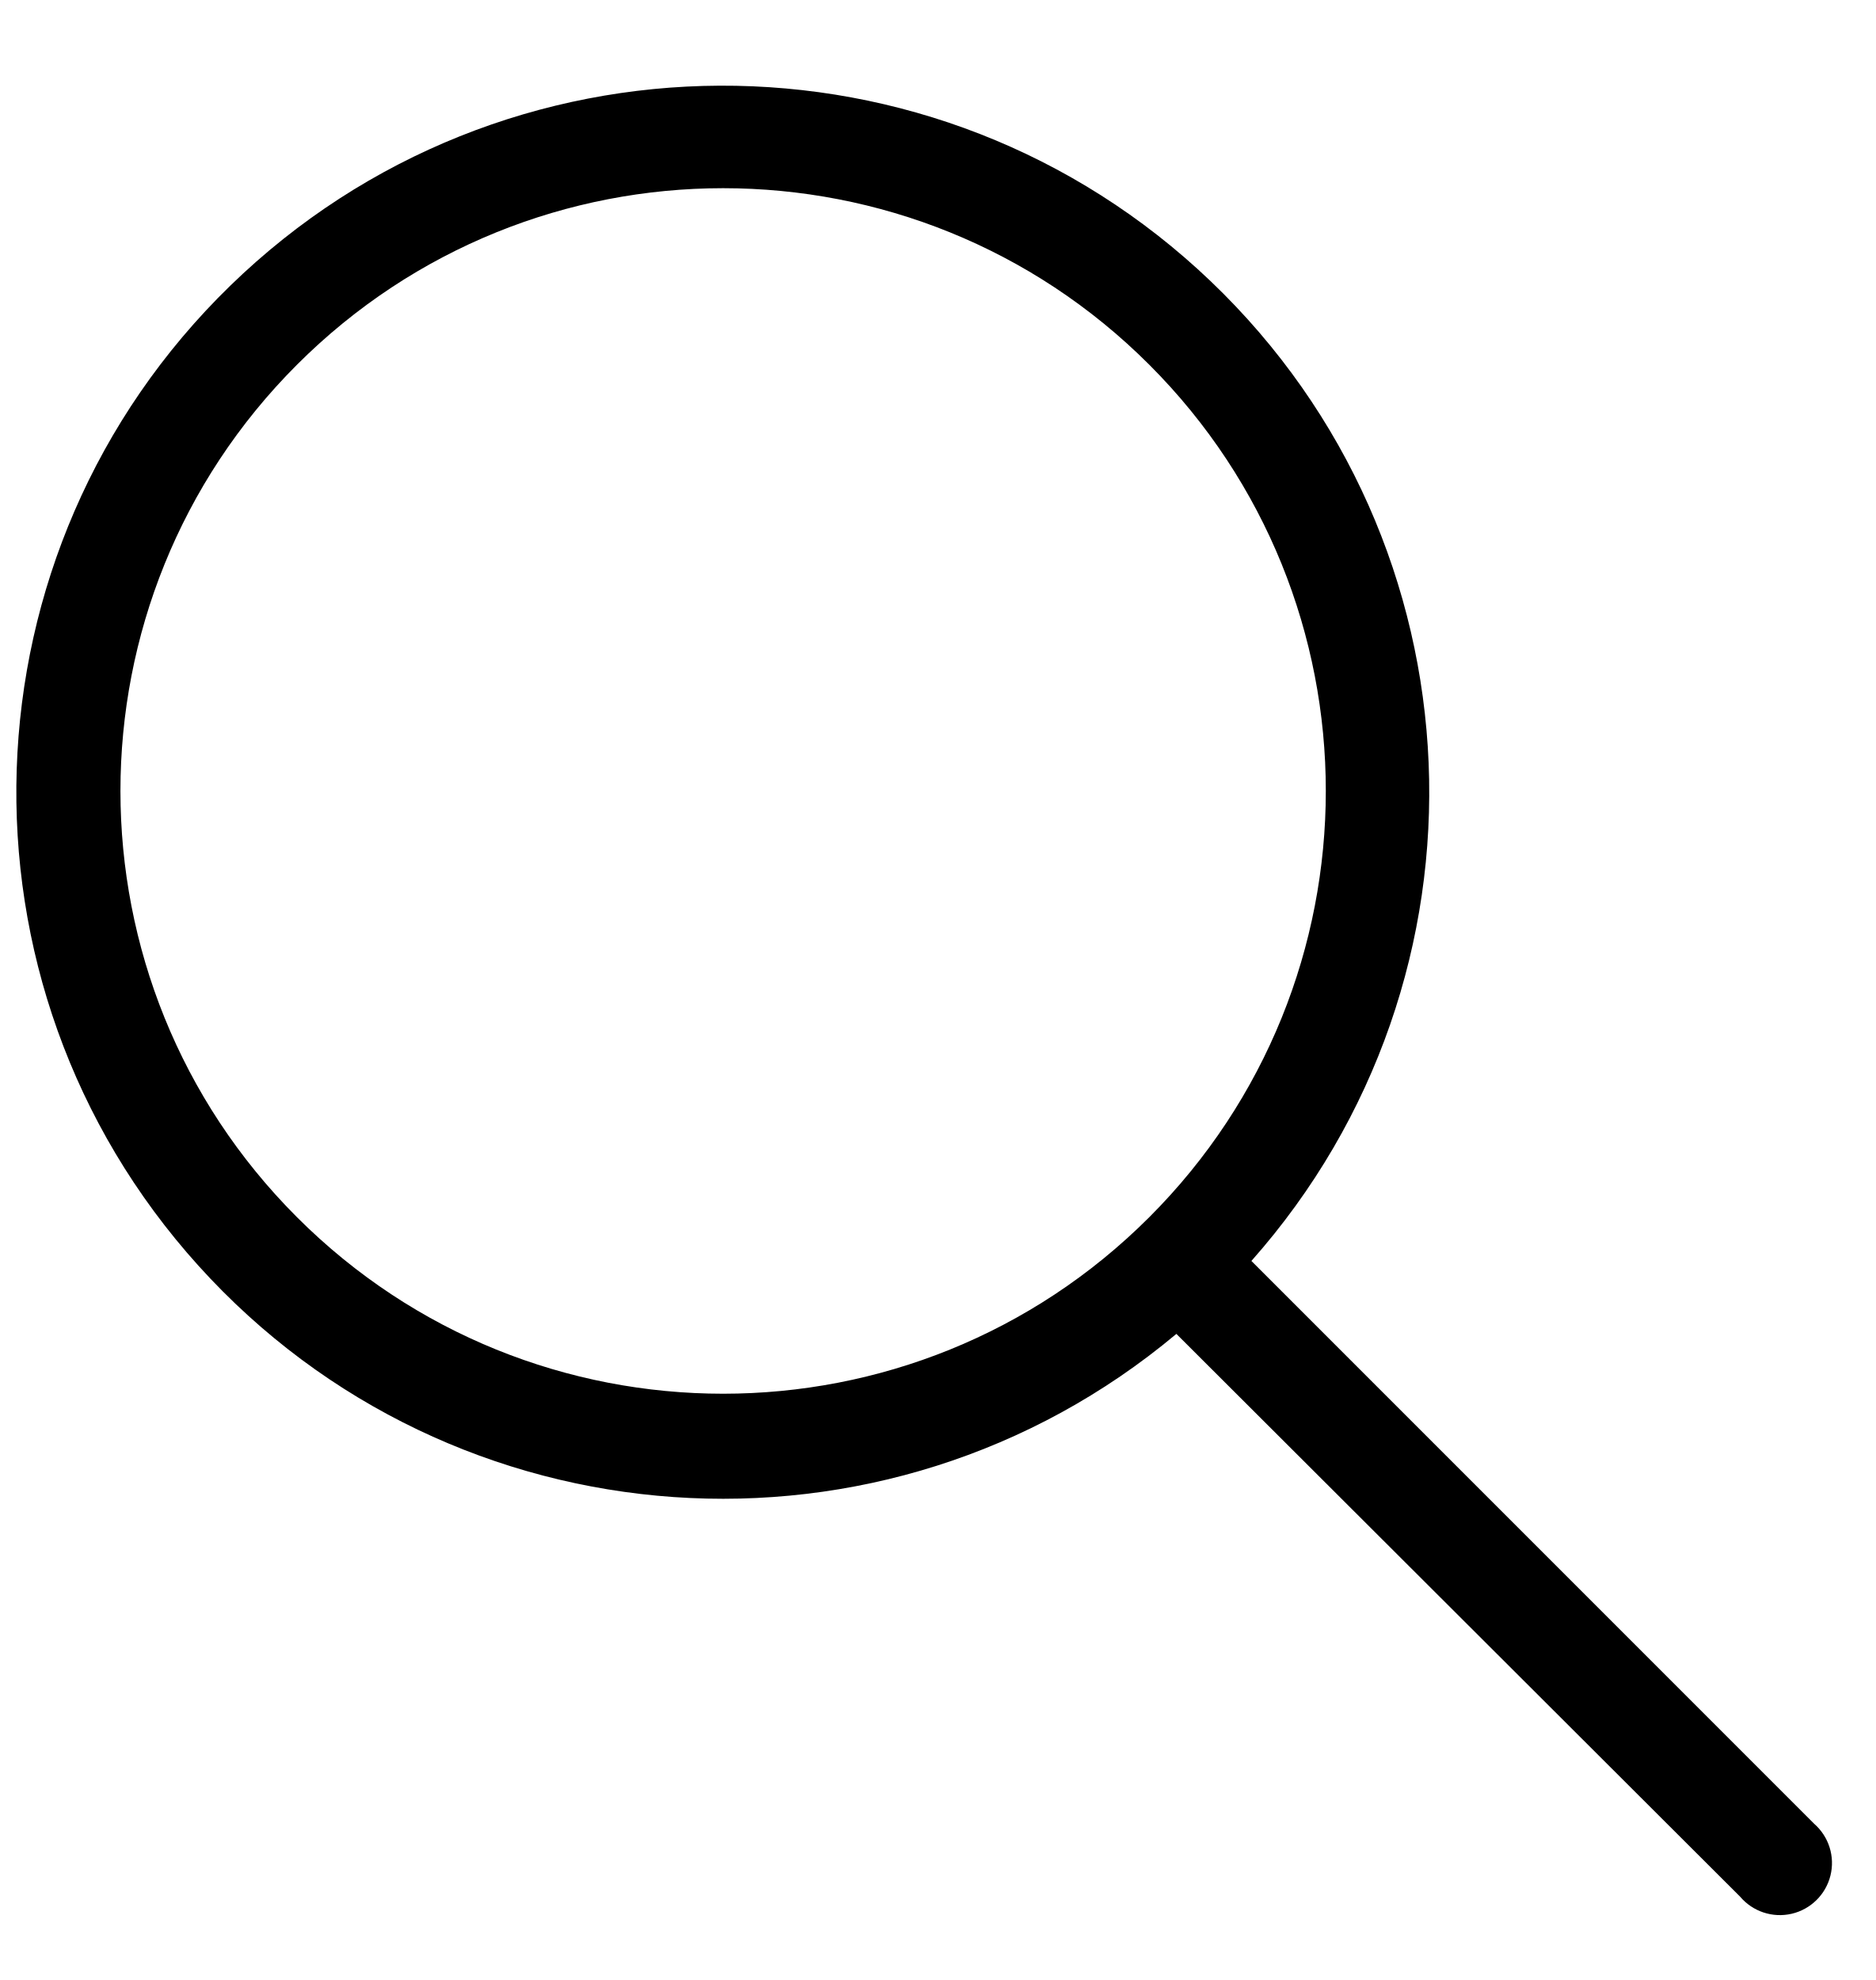
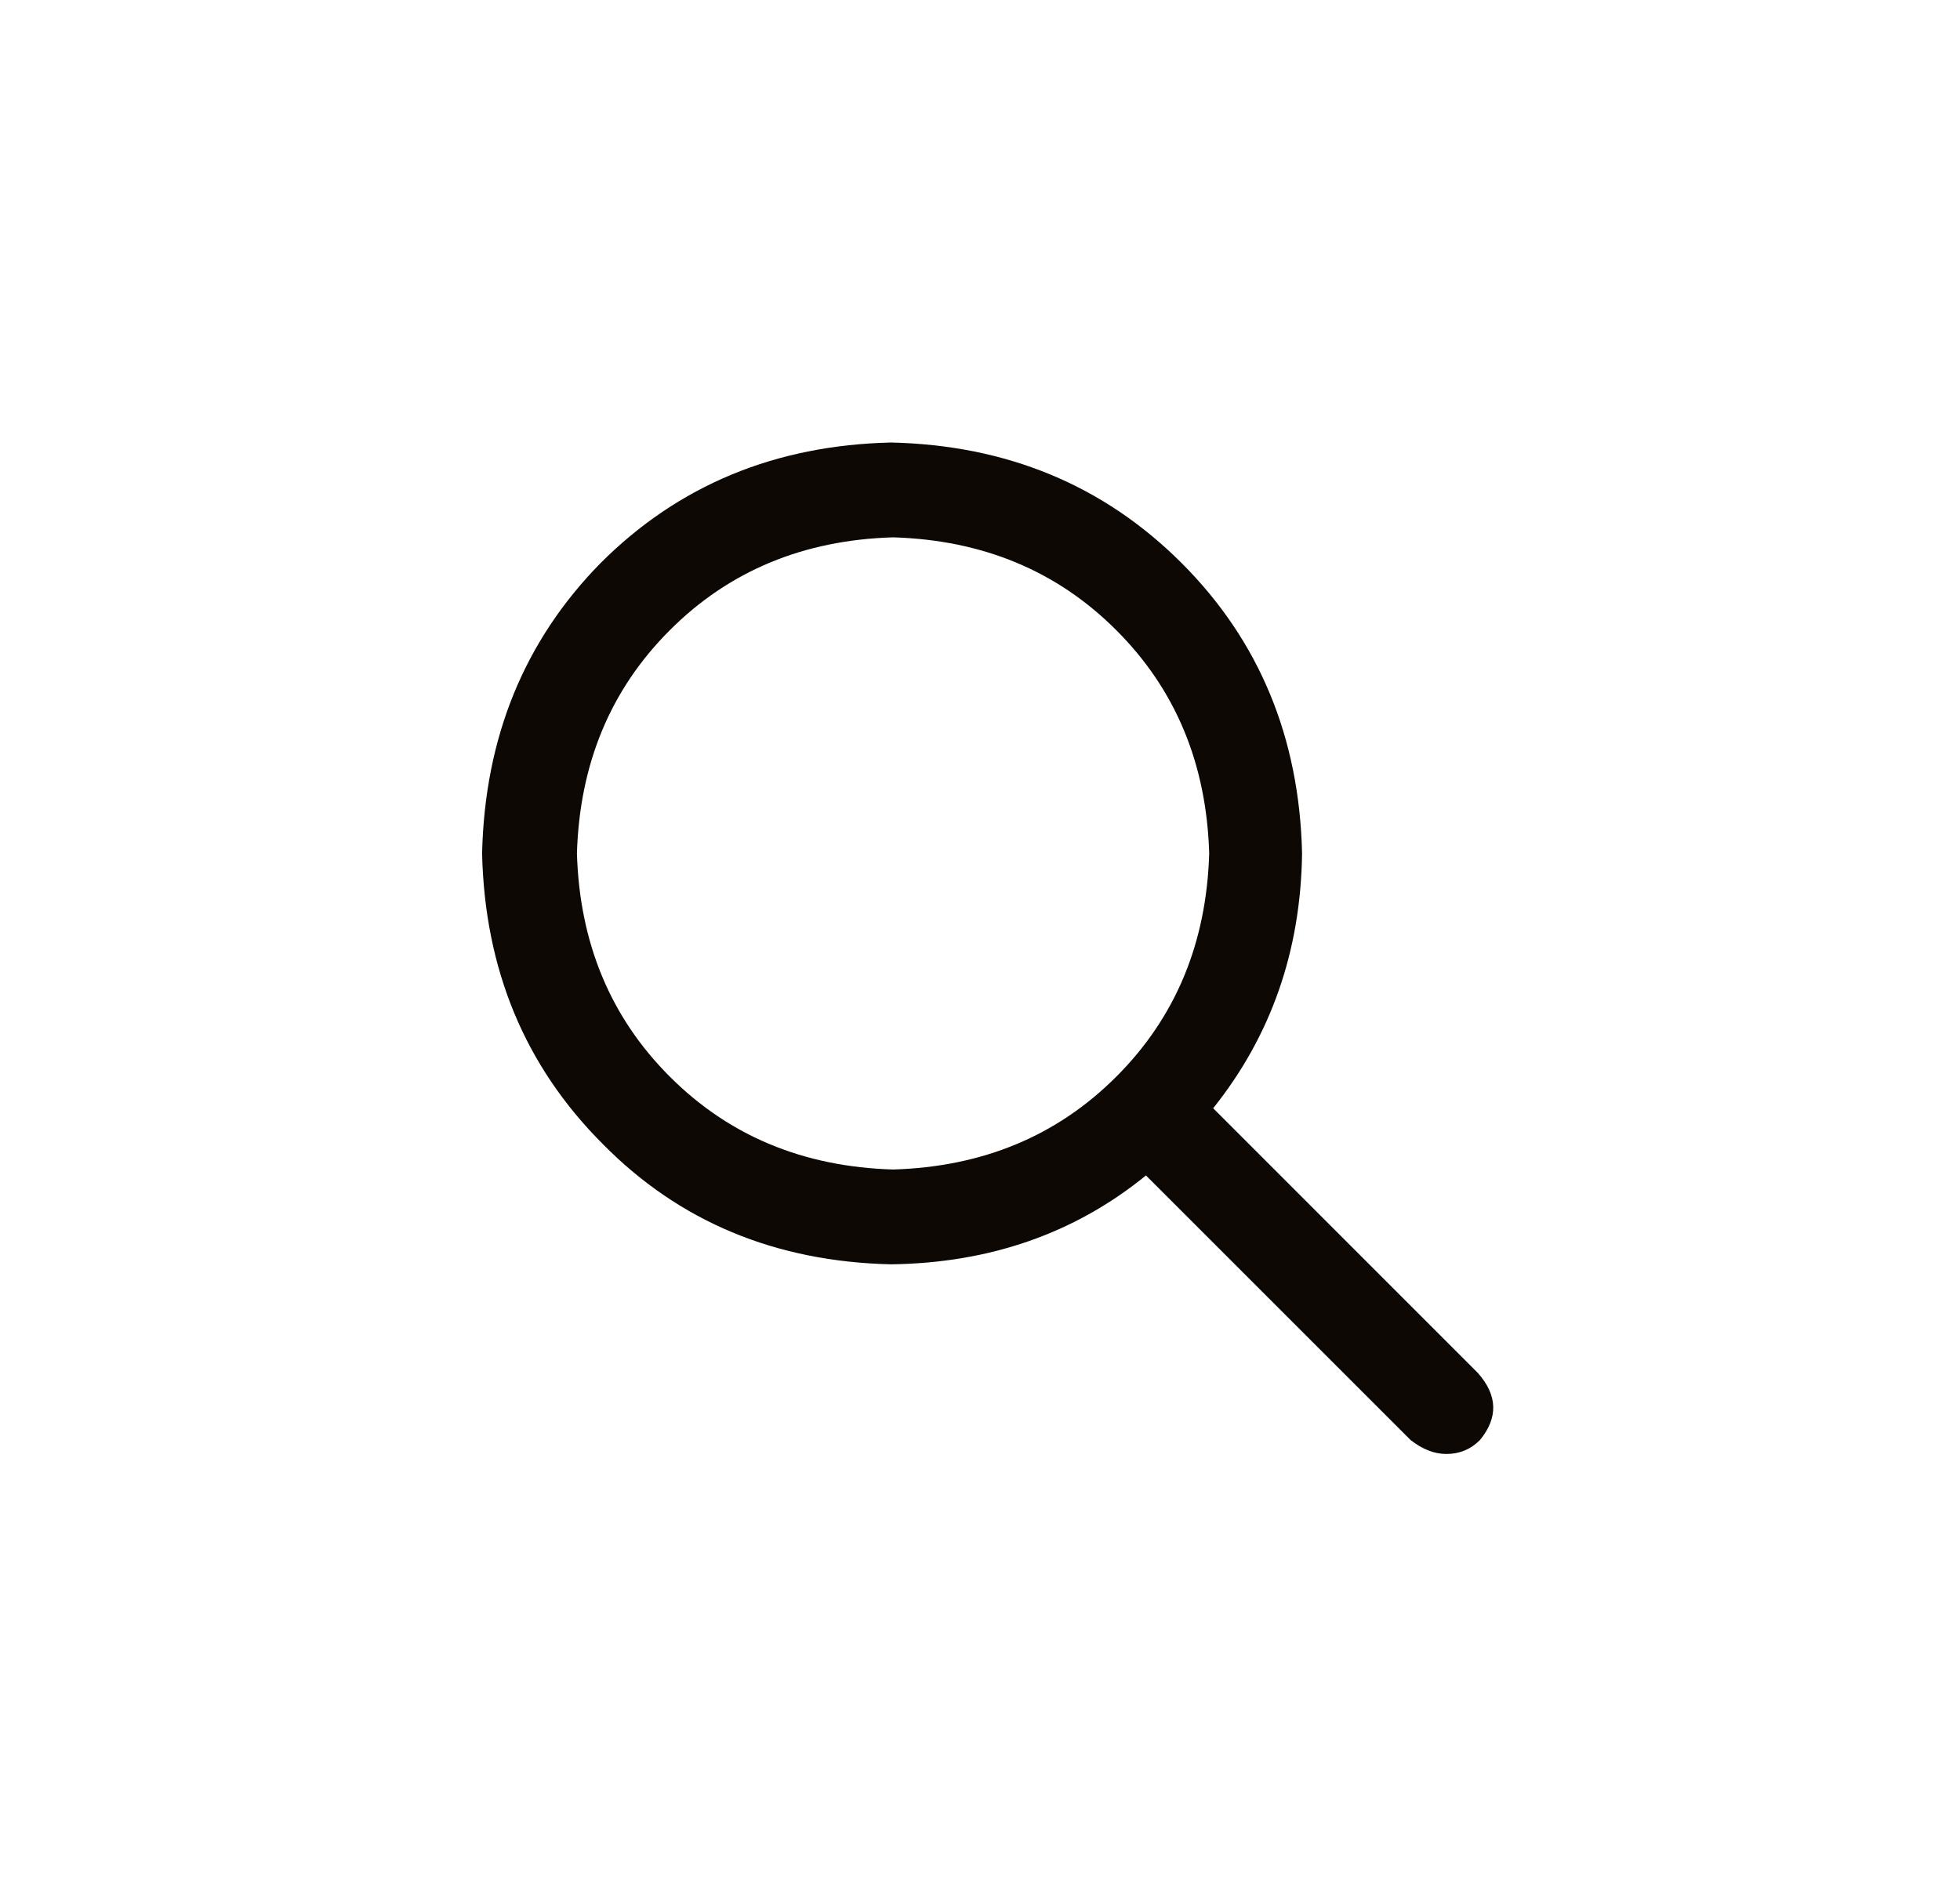
- <svg fill="none" class="icon icon-search" viewBox="0 0 18 19">
-   <path fill="currentColor" fill-rule="evenodd" d="M11.03 11.68A5.784 5.784 0 1 1 2.85 3.5a5.784 5.784 0 0 1 8.18 8.18m.26 1.12a6.78 6.78 0 1 1 .72-.7l5.4 5.4a.5.5 0 1 1-.71.7z" clip-rule="evenodd" />
+ <svg xmlns="http://www.w3.org/2000/svg" class=" icon-search" width="31" height="30" viewBox="0 0 31 30" fill="none">
+   <path d="M23.375 21.719C23.688 22.073 23.698 22.427 23.406 22.781C23.26 22.927 23.083 23 22.875 23C22.688 23 22.5 22.927 22.312 22.781L18.125 18.594C17 19.51 15.656 19.979 14.094 20C12.26 19.958 10.74 19.323 9.531 18.094C8.302 16.865 7.667 15.333 7.625 13.5C7.667 11.667 8.292 10.135 9.5 8.906C10.729 7.677 12.26 7.042 14.094 7C15.927 7.042 17.458 7.677 18.688 8.906C19.917 10.135 20.552 11.667 20.594 13.5C20.573 15.042 20.104 16.385 19.188 17.531L23.375 21.719ZM9.125 13.5C9.167 14.917 9.656 16.094 10.594 17.031C11.531 17.969 12.708 18.458 14.125 18.5C15.542 18.458 16.719 17.969 17.656 17.031C18.594 16.094 19.083 14.917 19.125 13.5C19.083 12.083 18.594 10.906 17.656 9.969C16.719 9.031 15.542 8.542 14.125 8.5C12.708 8.542 11.531 9.031 10.594 9.969C9.656 10.906 9.167 12.083 9.125 13.5Z" fill="#0E0804" />
</svg>
